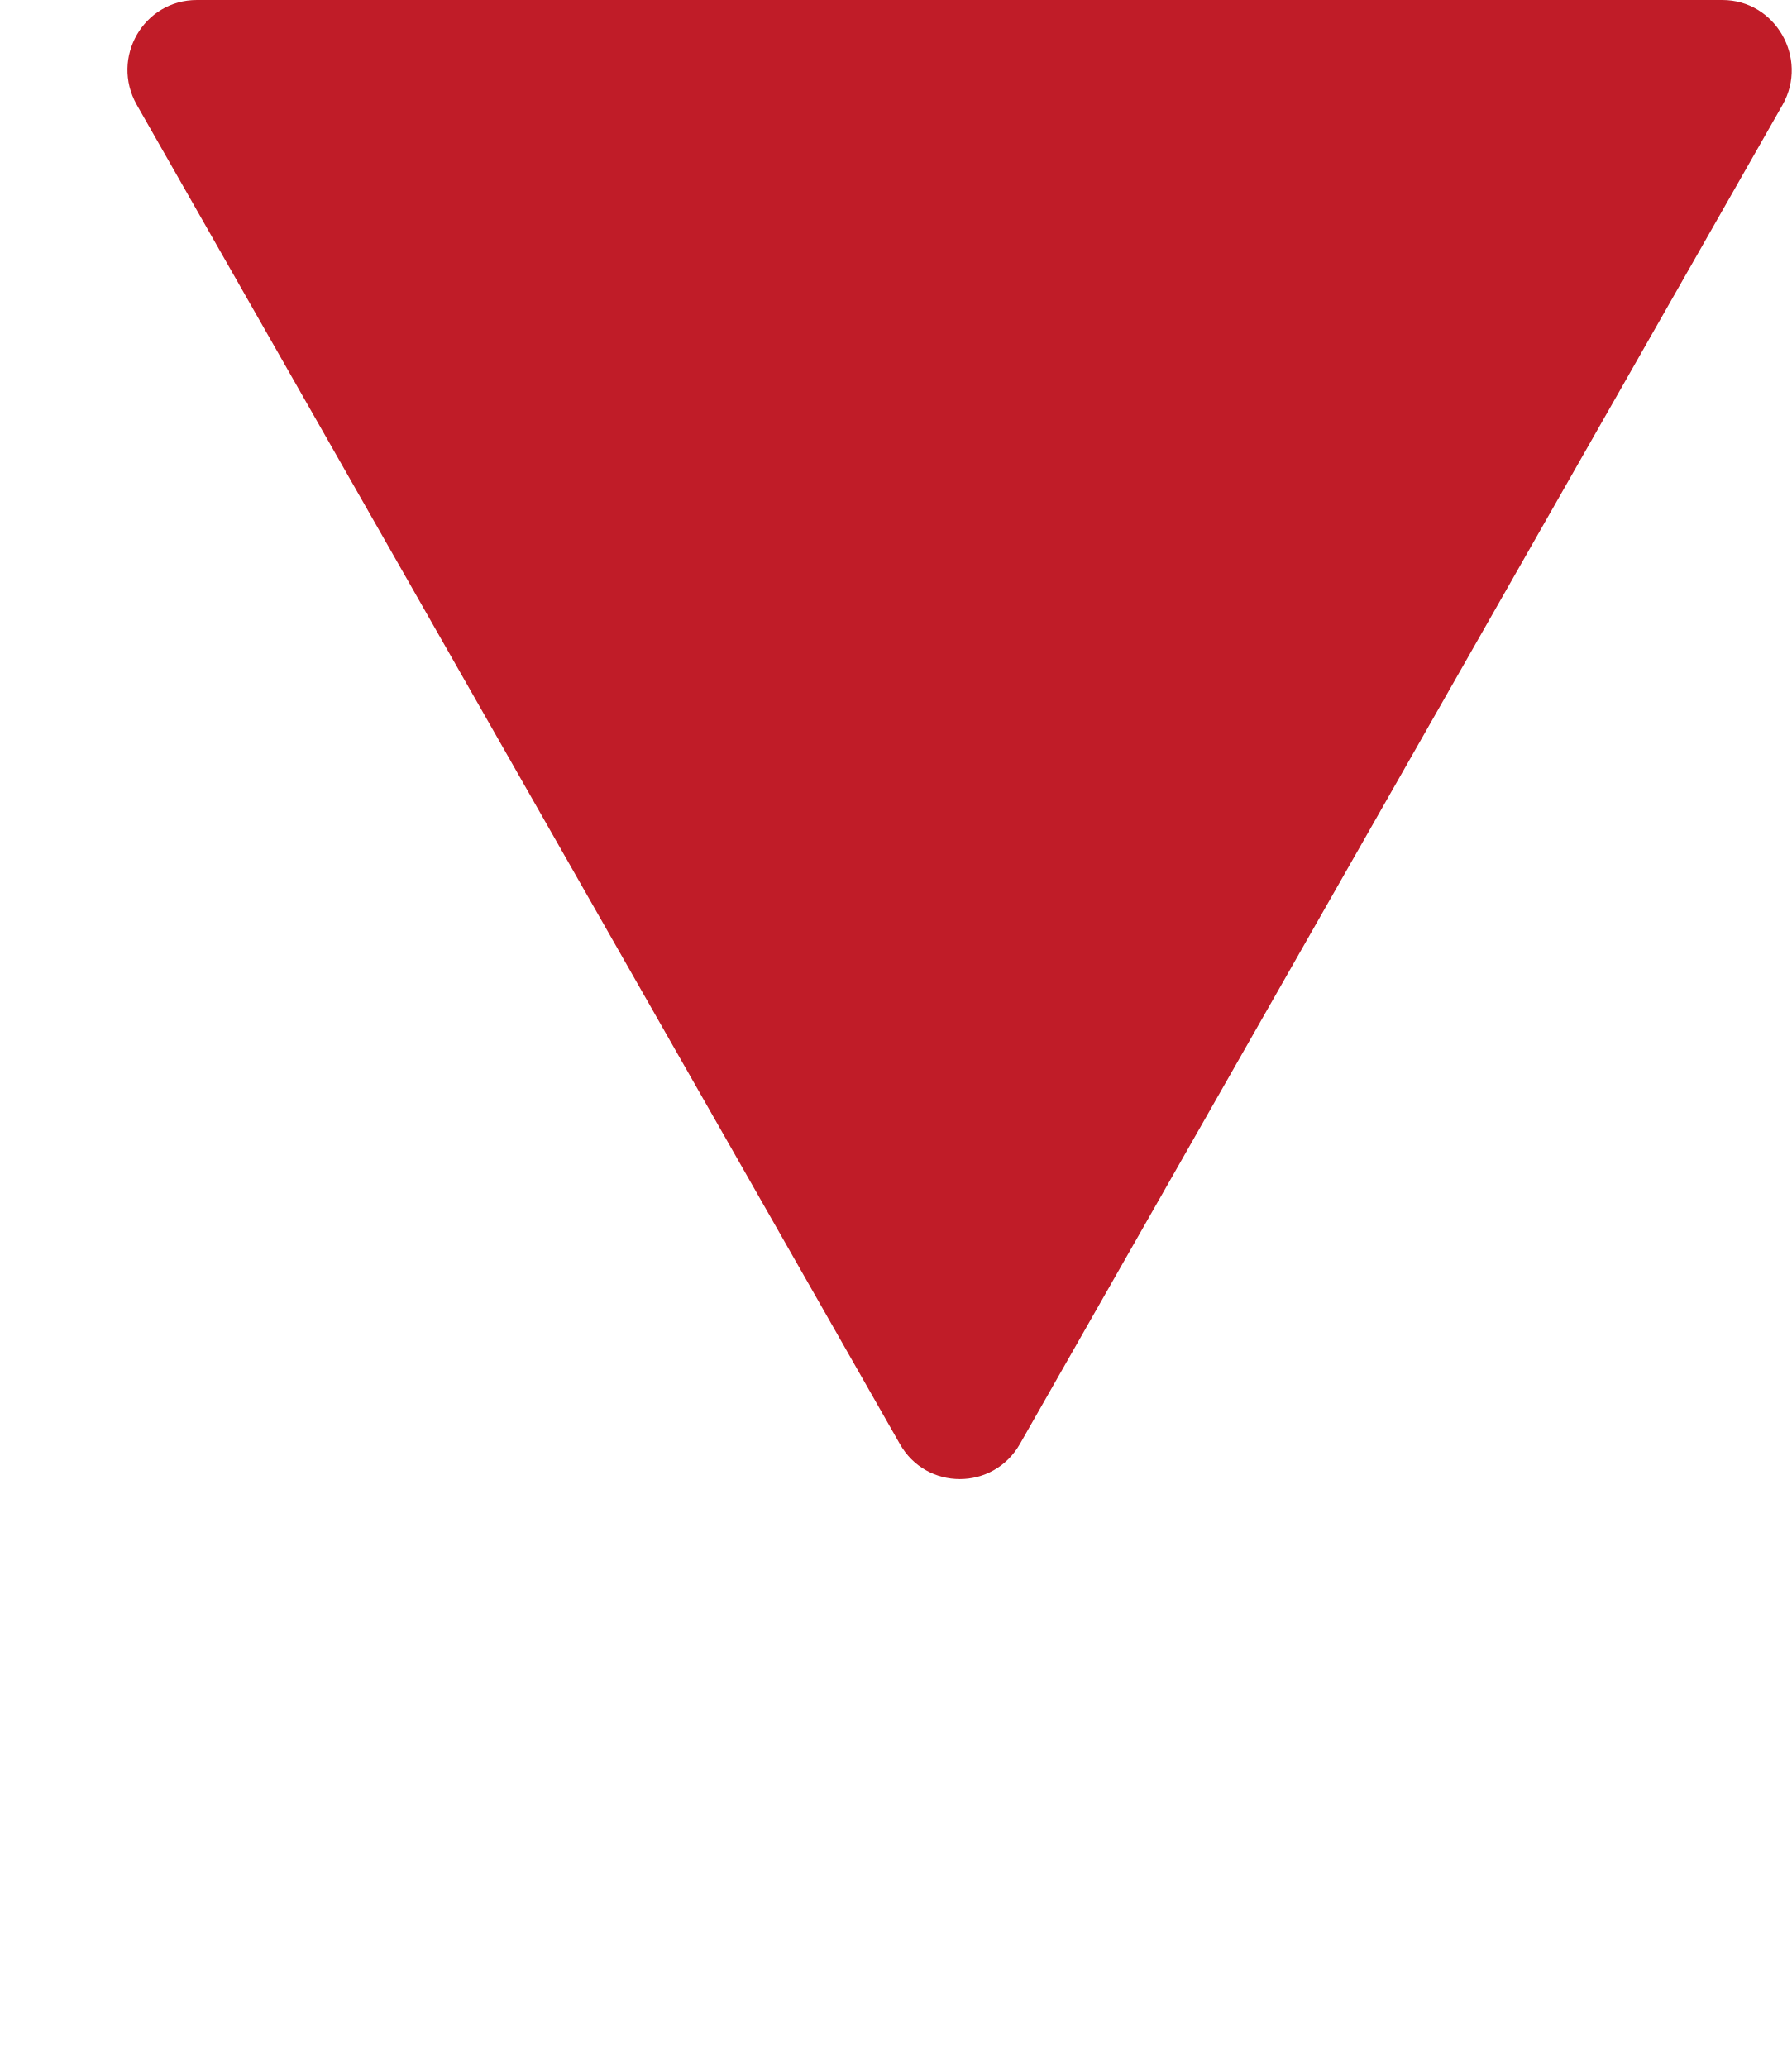
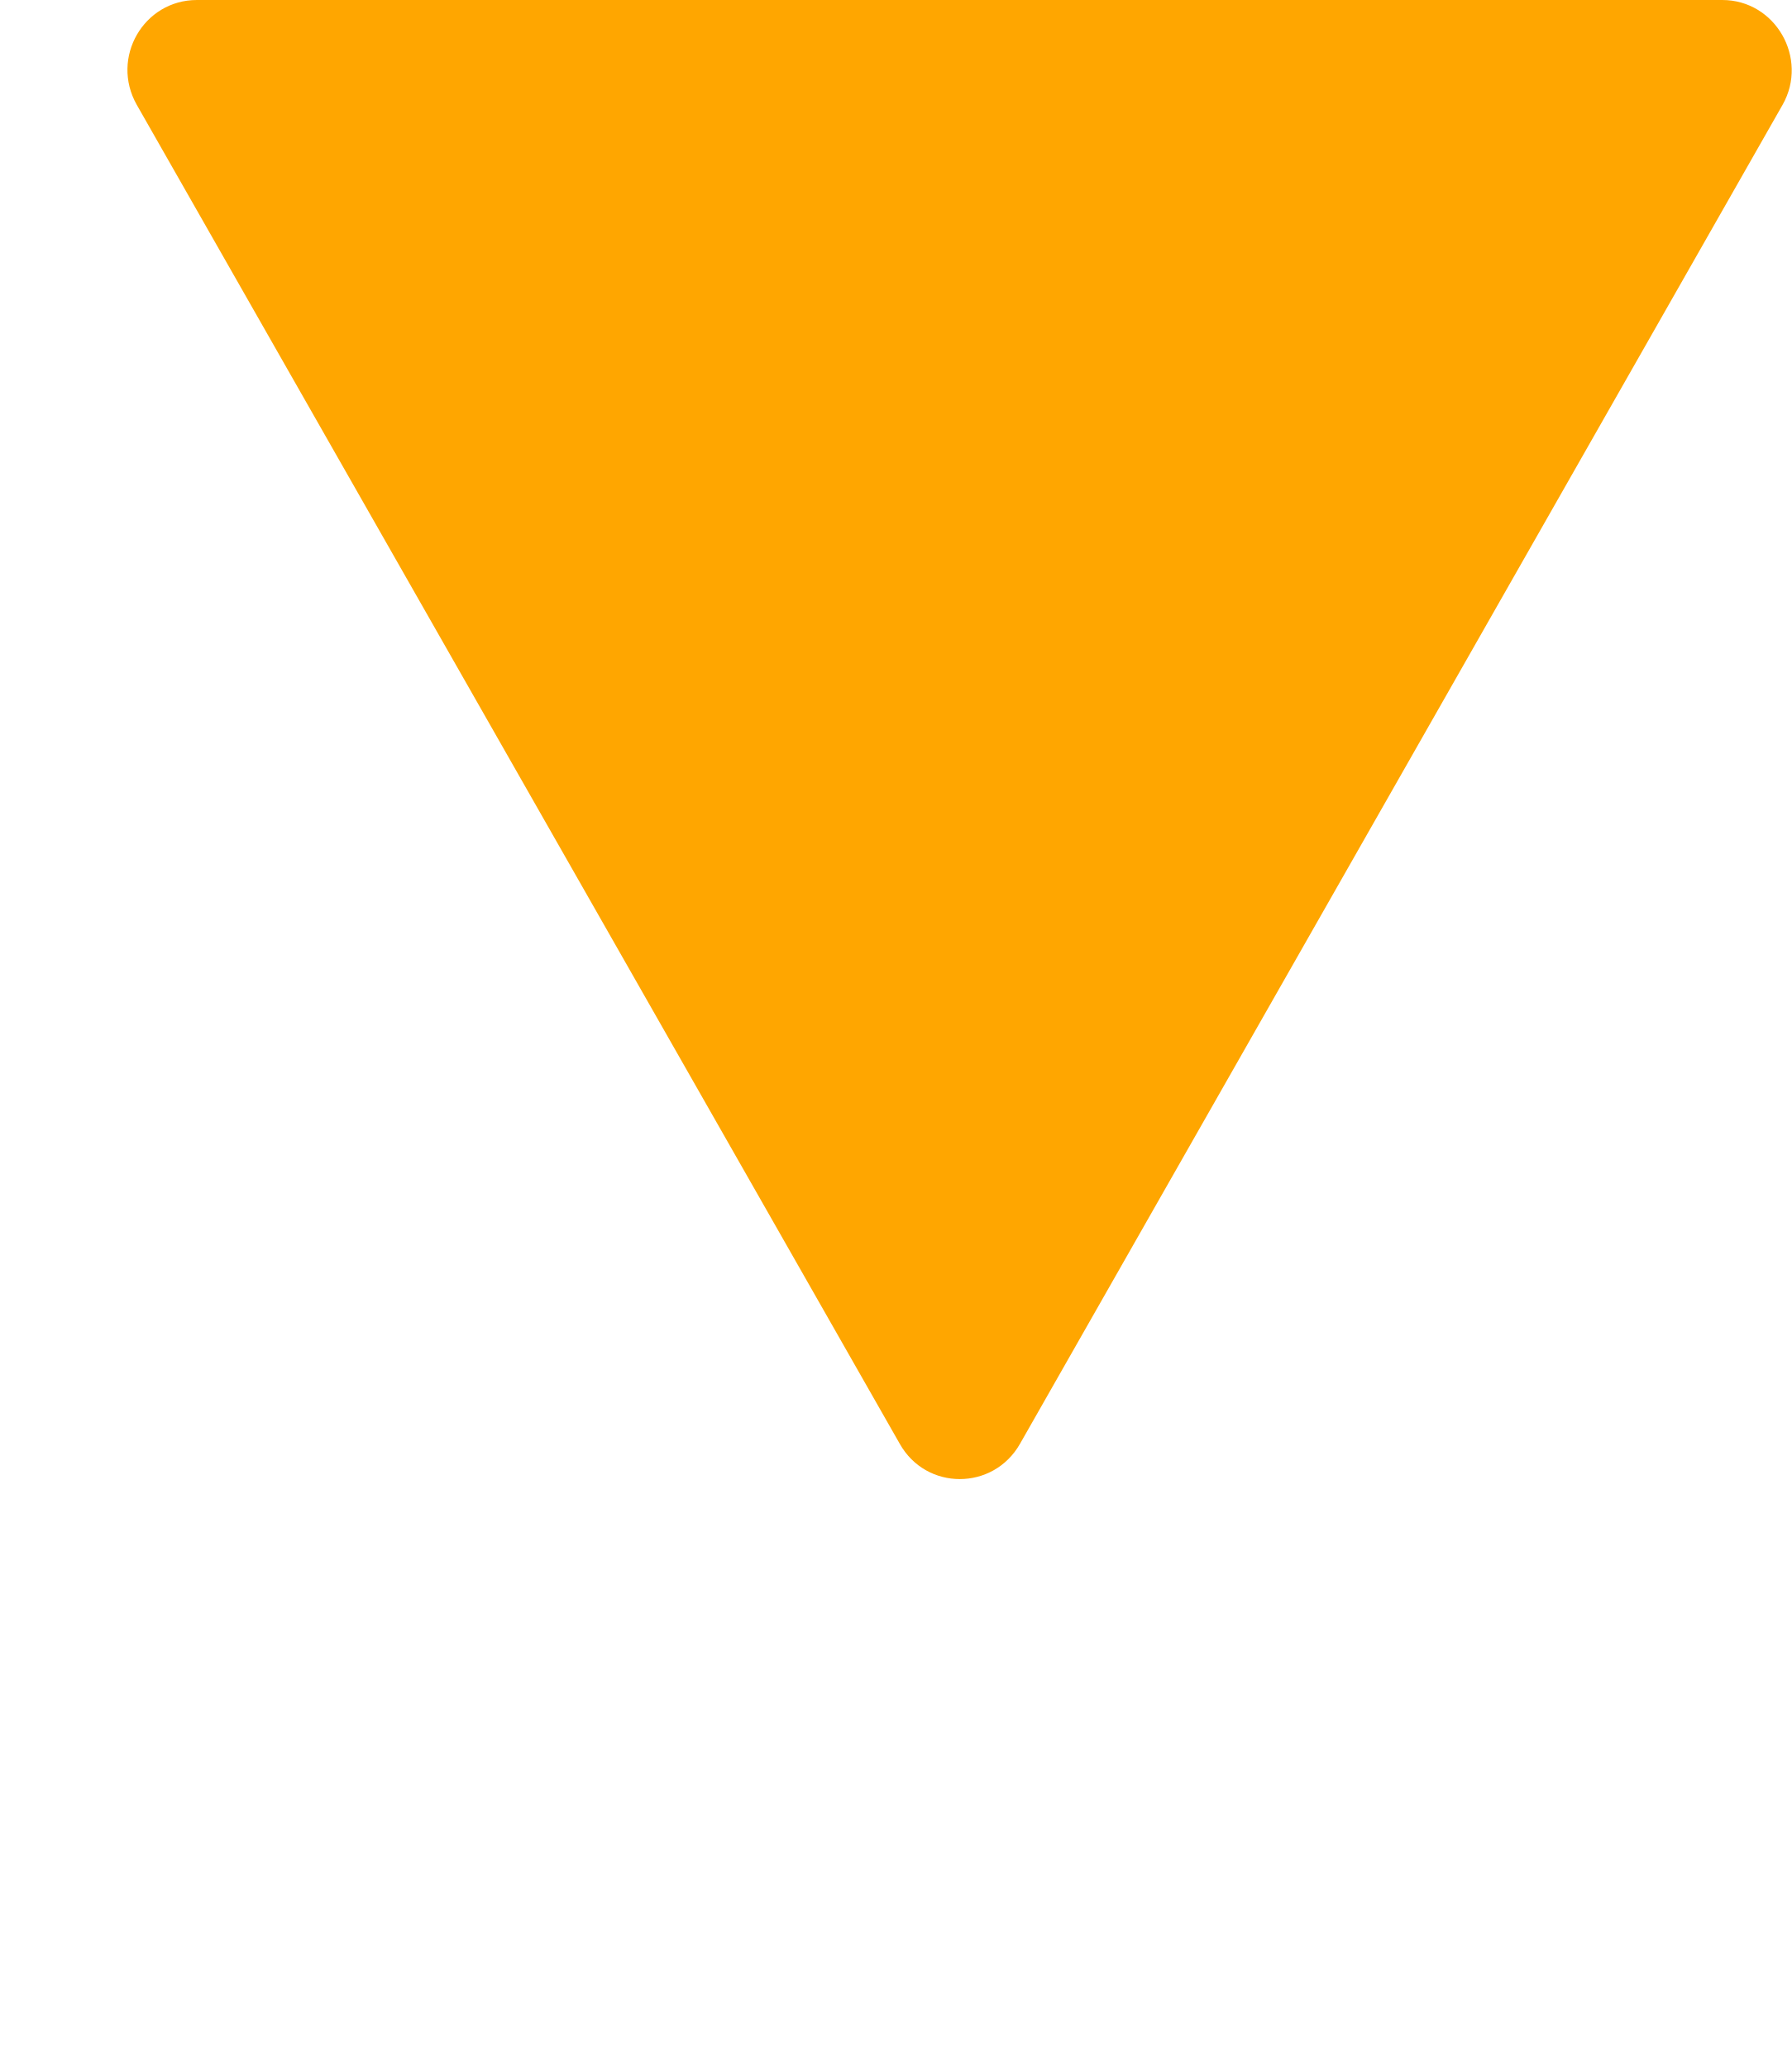
<svg xmlns="http://www.w3.org/2000/svg" enable-background="new 0 0 128 128" viewBox="0 0 13 15" version="1.1" id="svg29" width="13" height="15">
  <defs id="defs33" />
  <linearGradient id="a" x1="64" x2="64" y1="4.25" y2="123.91" gradientUnits="userSpaceOnUse">
    <stop stop-color="#FFAB40" offset="0" id="stop2" />
    <stop stop-color="#FF6D00" offset="1" id="stop4" />
  </linearGradient>
-   <path style="fill:#c01c28;fill-opacity:1;stroke-width:0.22" id="path25" d="m 6.963,0 h 5.533 c 0.386,0 0.628,0.423 0.438,0.76 l -5.533,9.717 c -0.194,0.342 -0.681,0.342 -0.873,0 L 0.992,0.76 C 0.8,0.42 1.041,0 1.429,0 Z" />
+   <path style="fill:#ffa600;fill-opacity:1;stroke-width:0.22" id="path25" d="m 6.963,0 h 5.533 c 0.386,0 0.628,0.423 0.438,0.76 l -5.533,9.717 c -0.194,0.342 -0.681,0.342 -0.873,0 L 0.992,0.76 C 0.8,0.42 1.041,0 1.429,0 Z" />
</svg>
